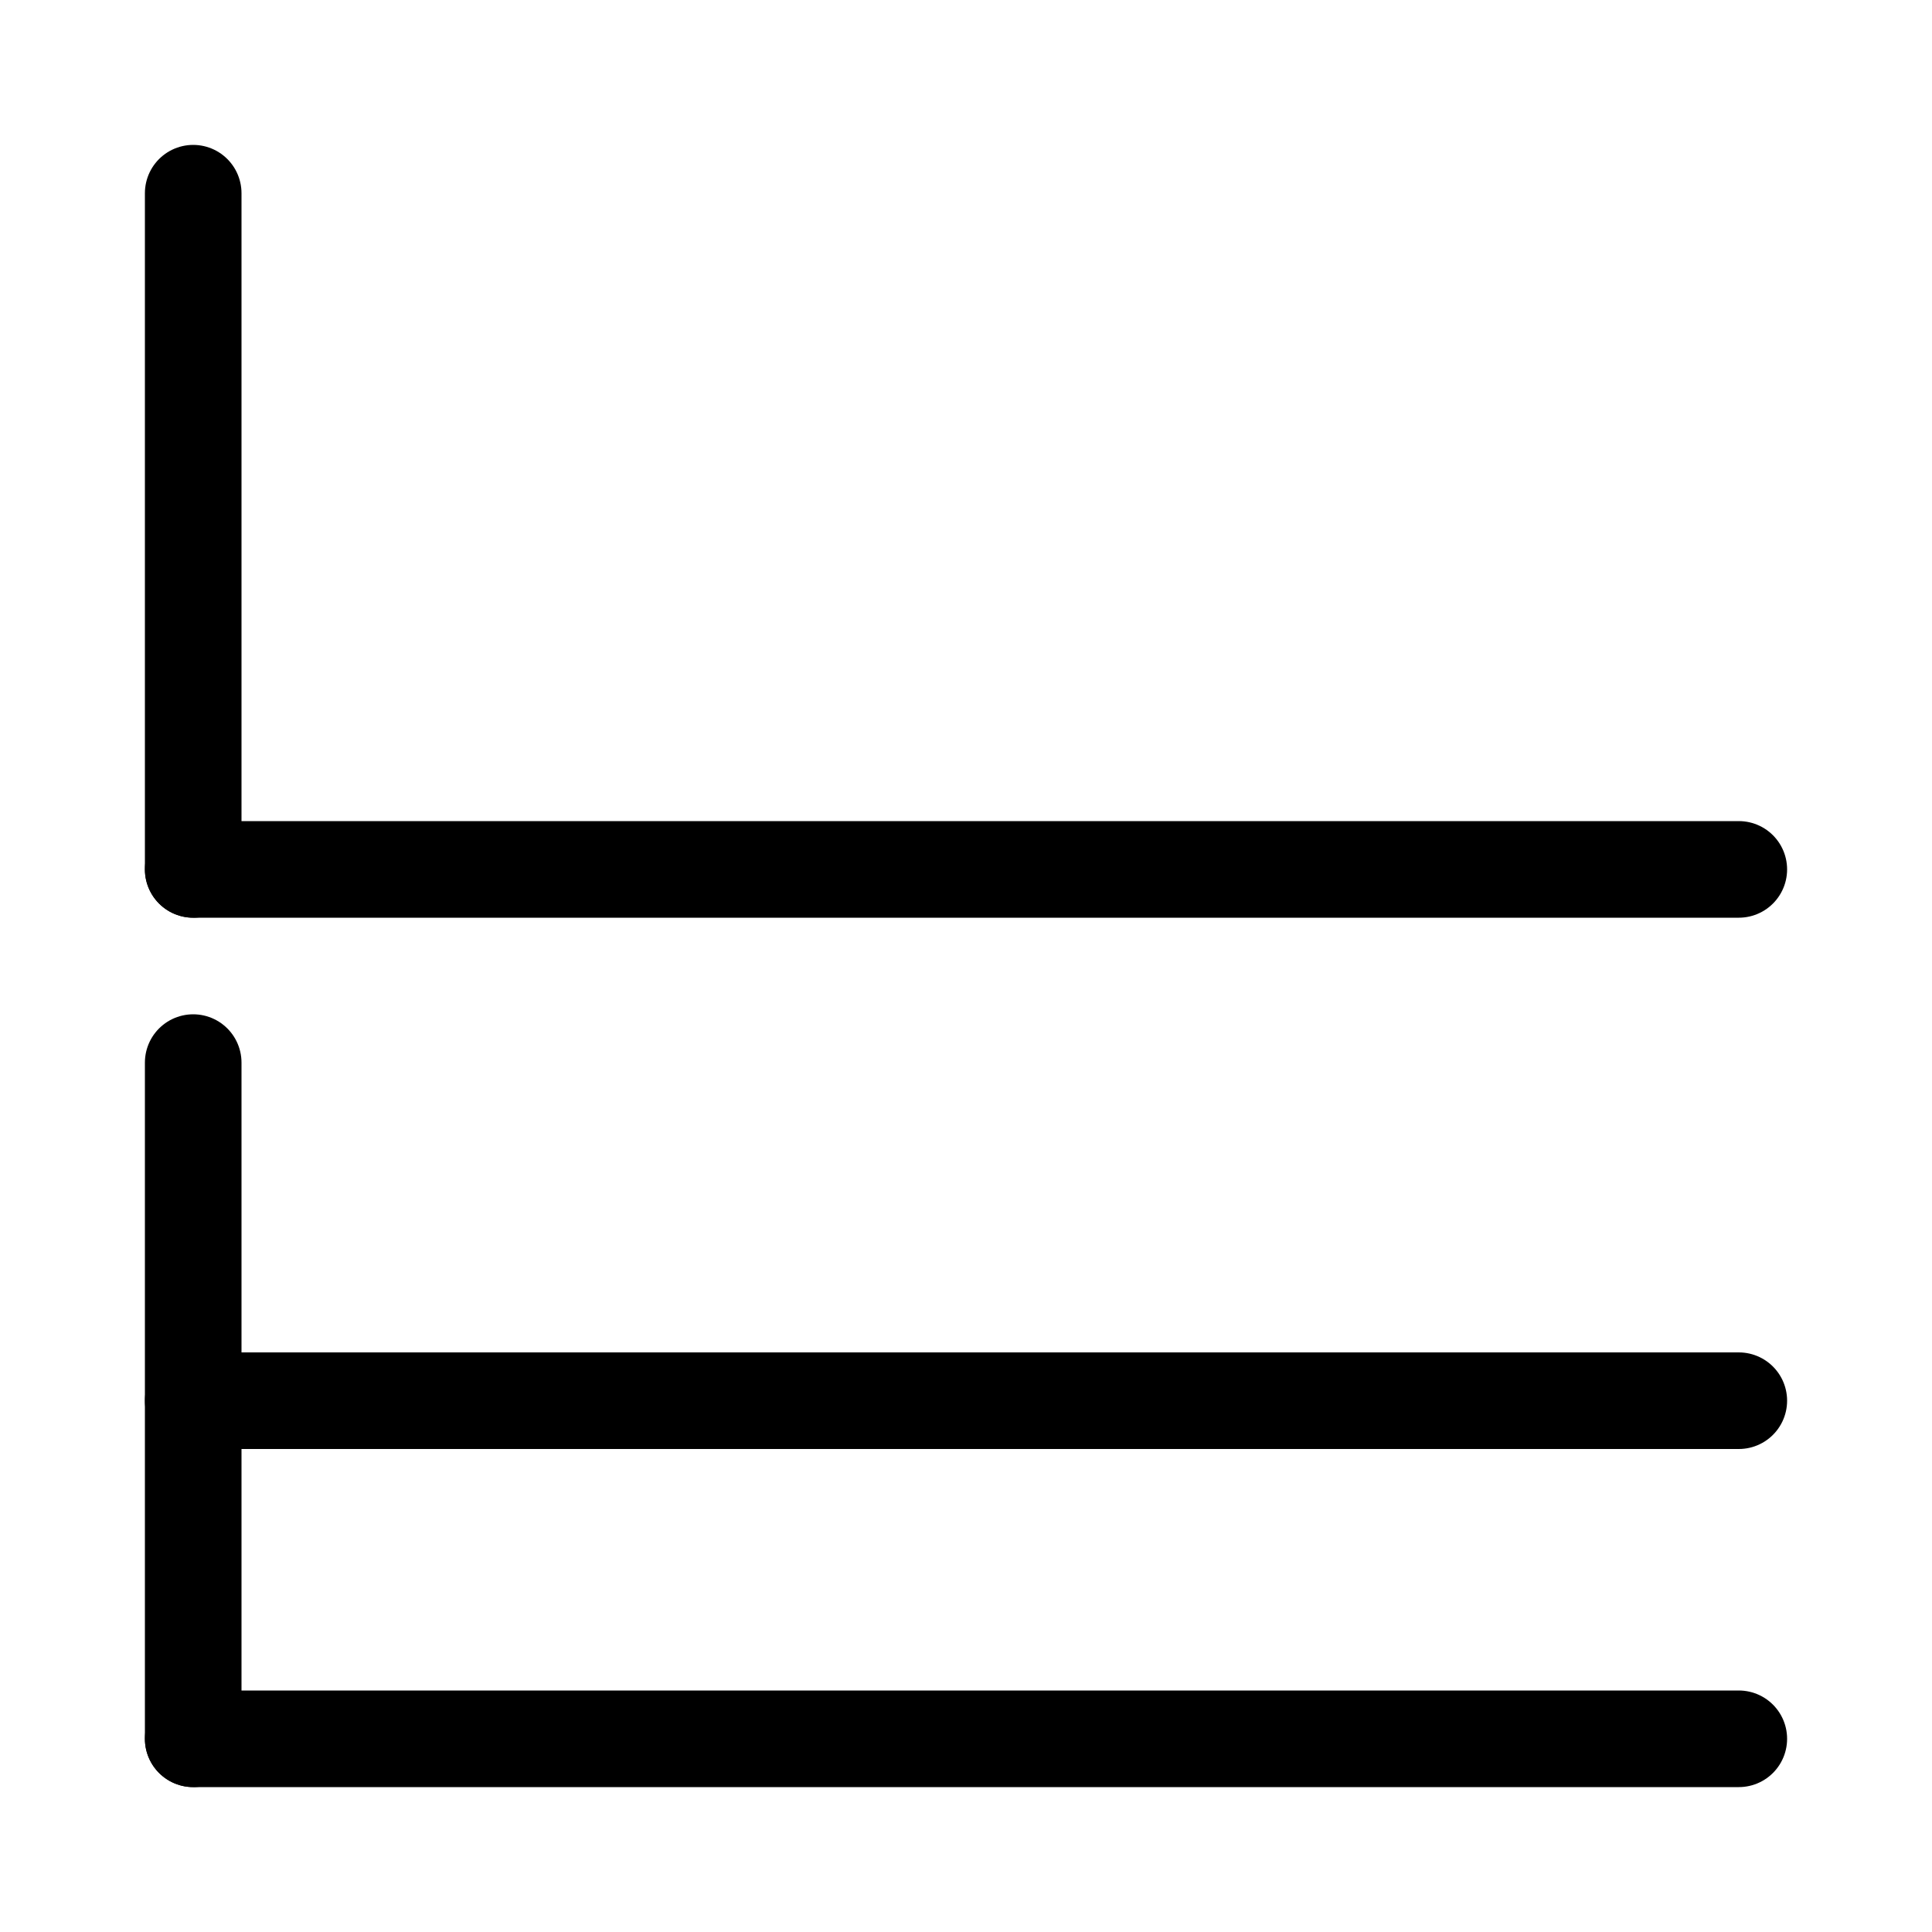
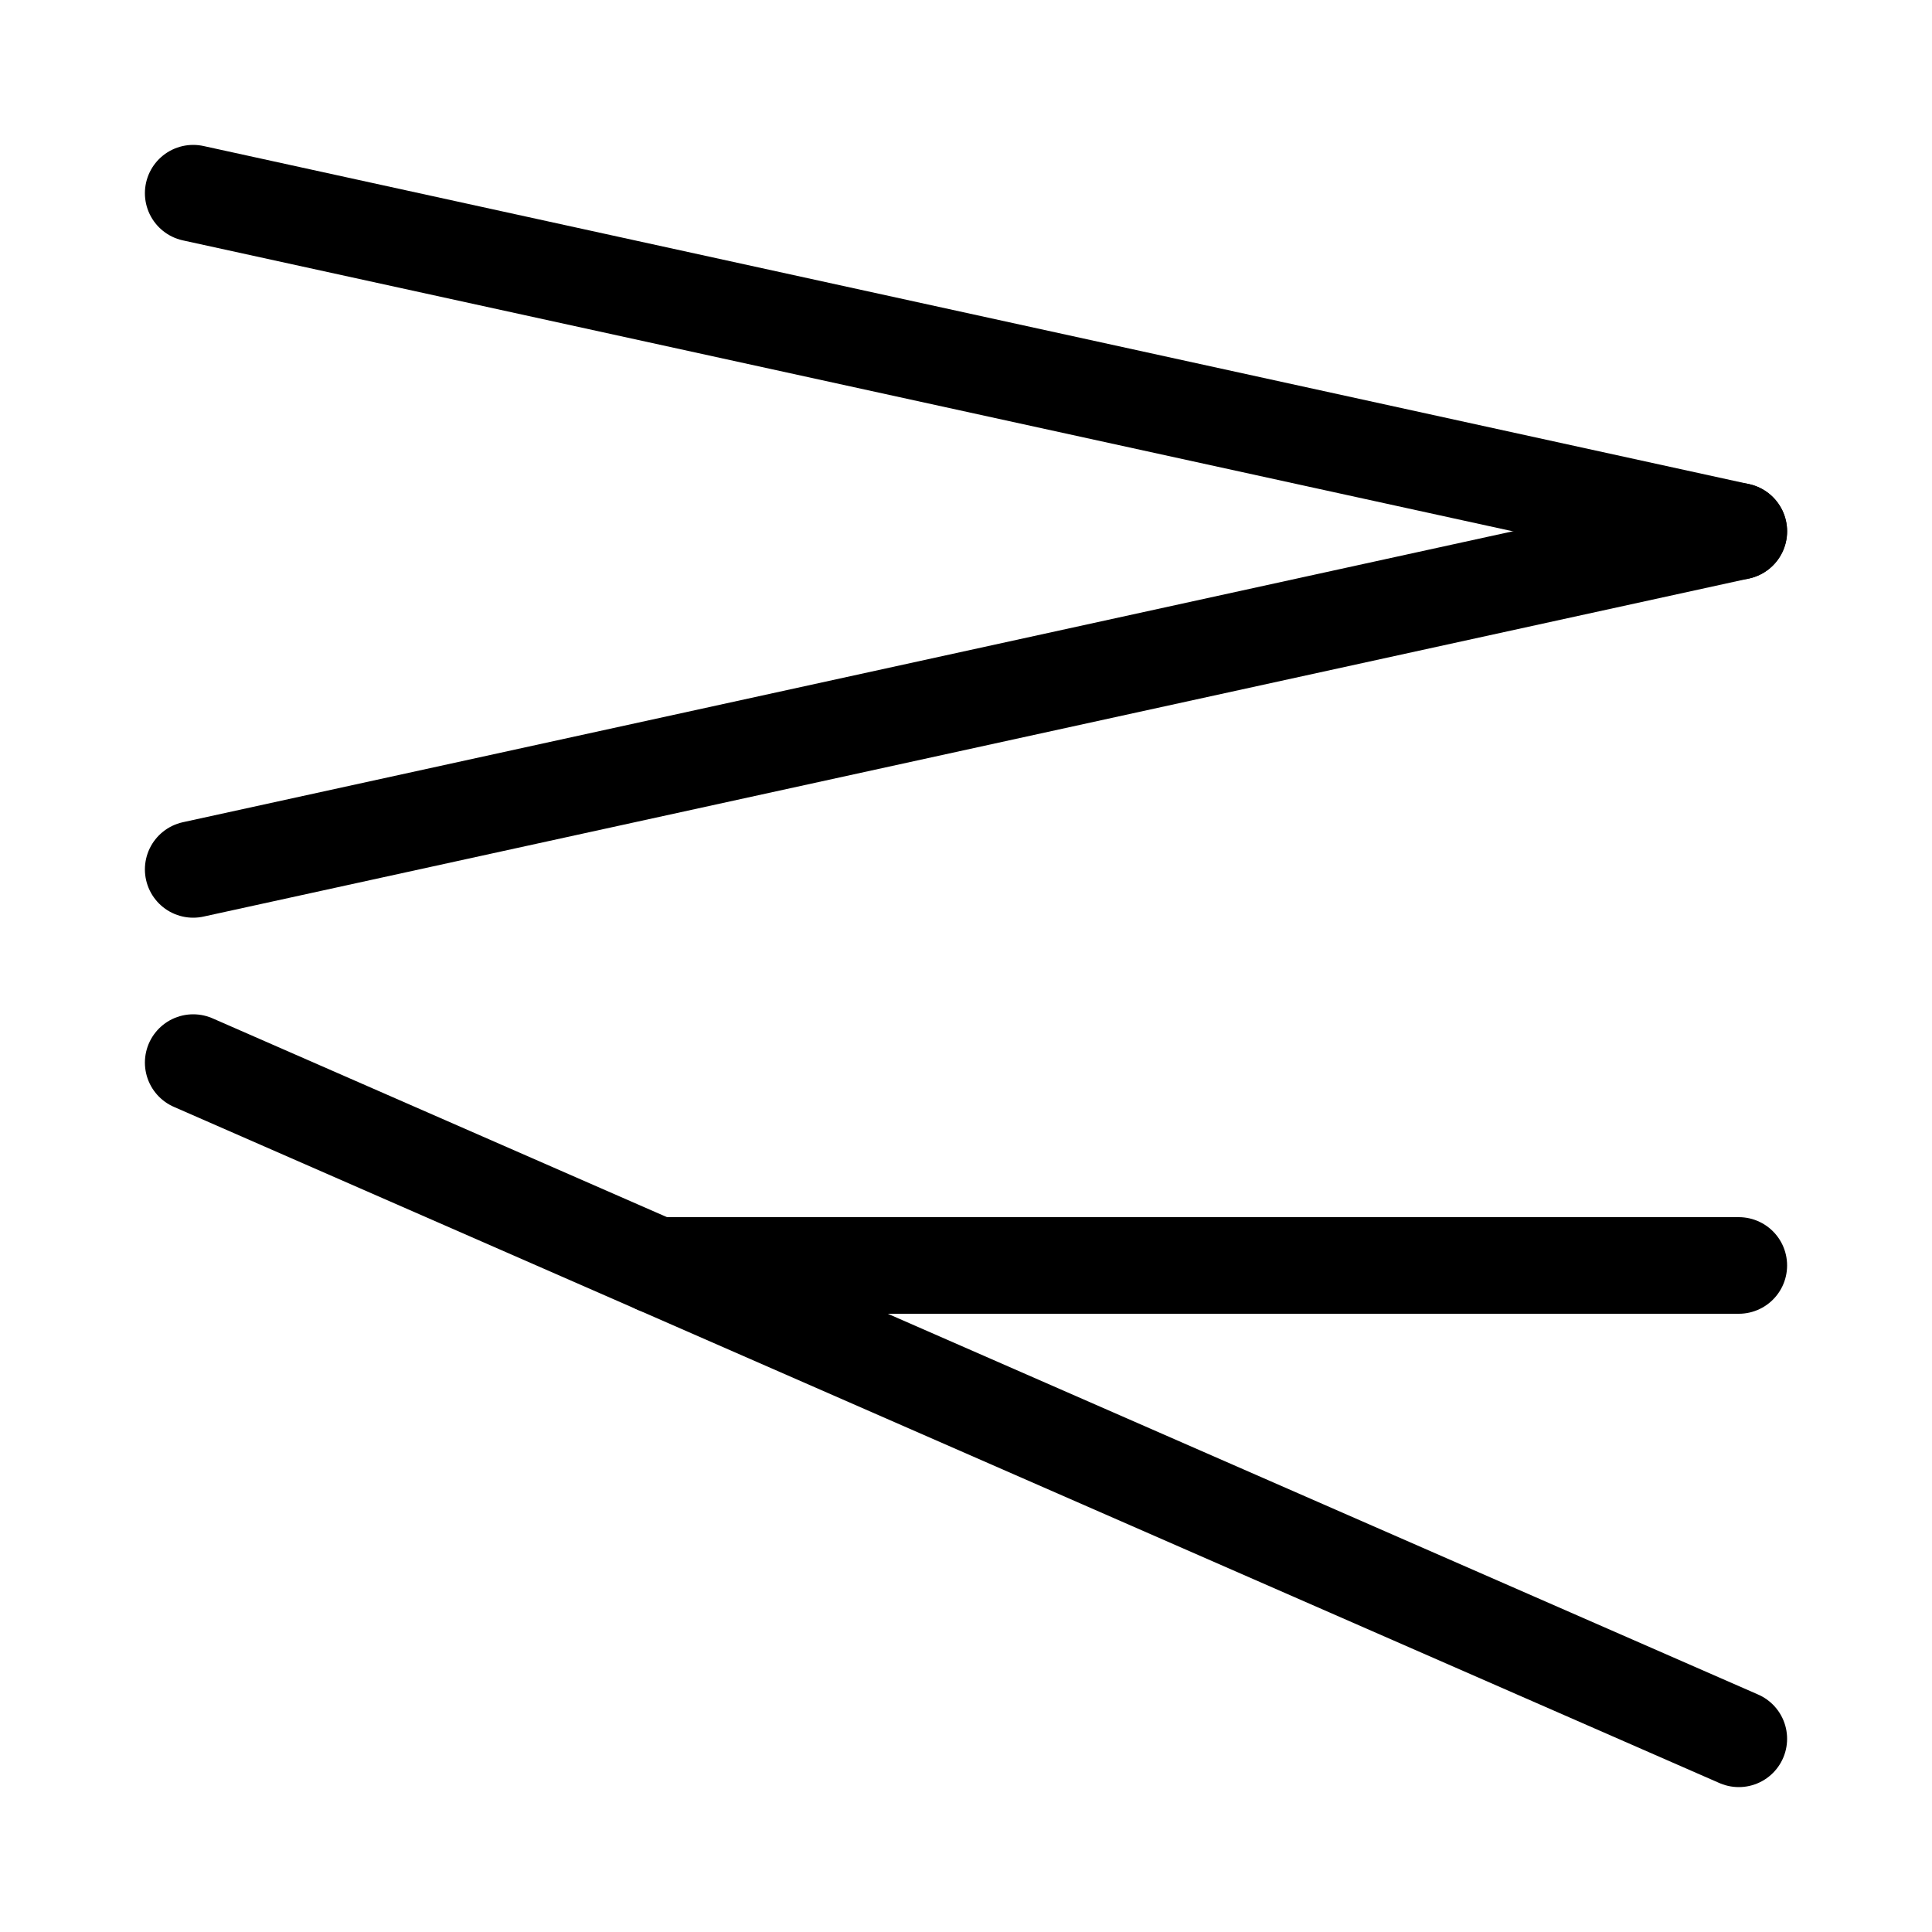
<svg xmlns="http://www.w3.org/2000/svg" width="40" height="40">
  <rect width="100%" height="100%" fill="white" />
  <g stroke="black" stroke-width="2" stroke-linecap="round">
    <g transform="" transform-origin="20 11">
-       <line x1="4" y1="4" x2="4" y2="18" />
-       <line x1="4" y1="18" x2="36" y2="18" />
+       <line x1="4" y1="4" x2="36" y2="11" />
+       <line x1="36" y1="11" x2="4" y2="18" />
    </g>
    <g transform="" transform-origin="20 29">
-       <line x1="4" y1="22" x2="4" y2="36" />
-       <line x1="4" y1="36" x2="36" y2="36" />
-       <line x1="4" y1="29" x2="36" y2="29" />
+       <line x1="4" y1="22" x2="36" y2="36" />
+       <line x1="13.6" y1="26.2" x2="36" y2="26.2" />
    </g>
  </g>
</svg>
